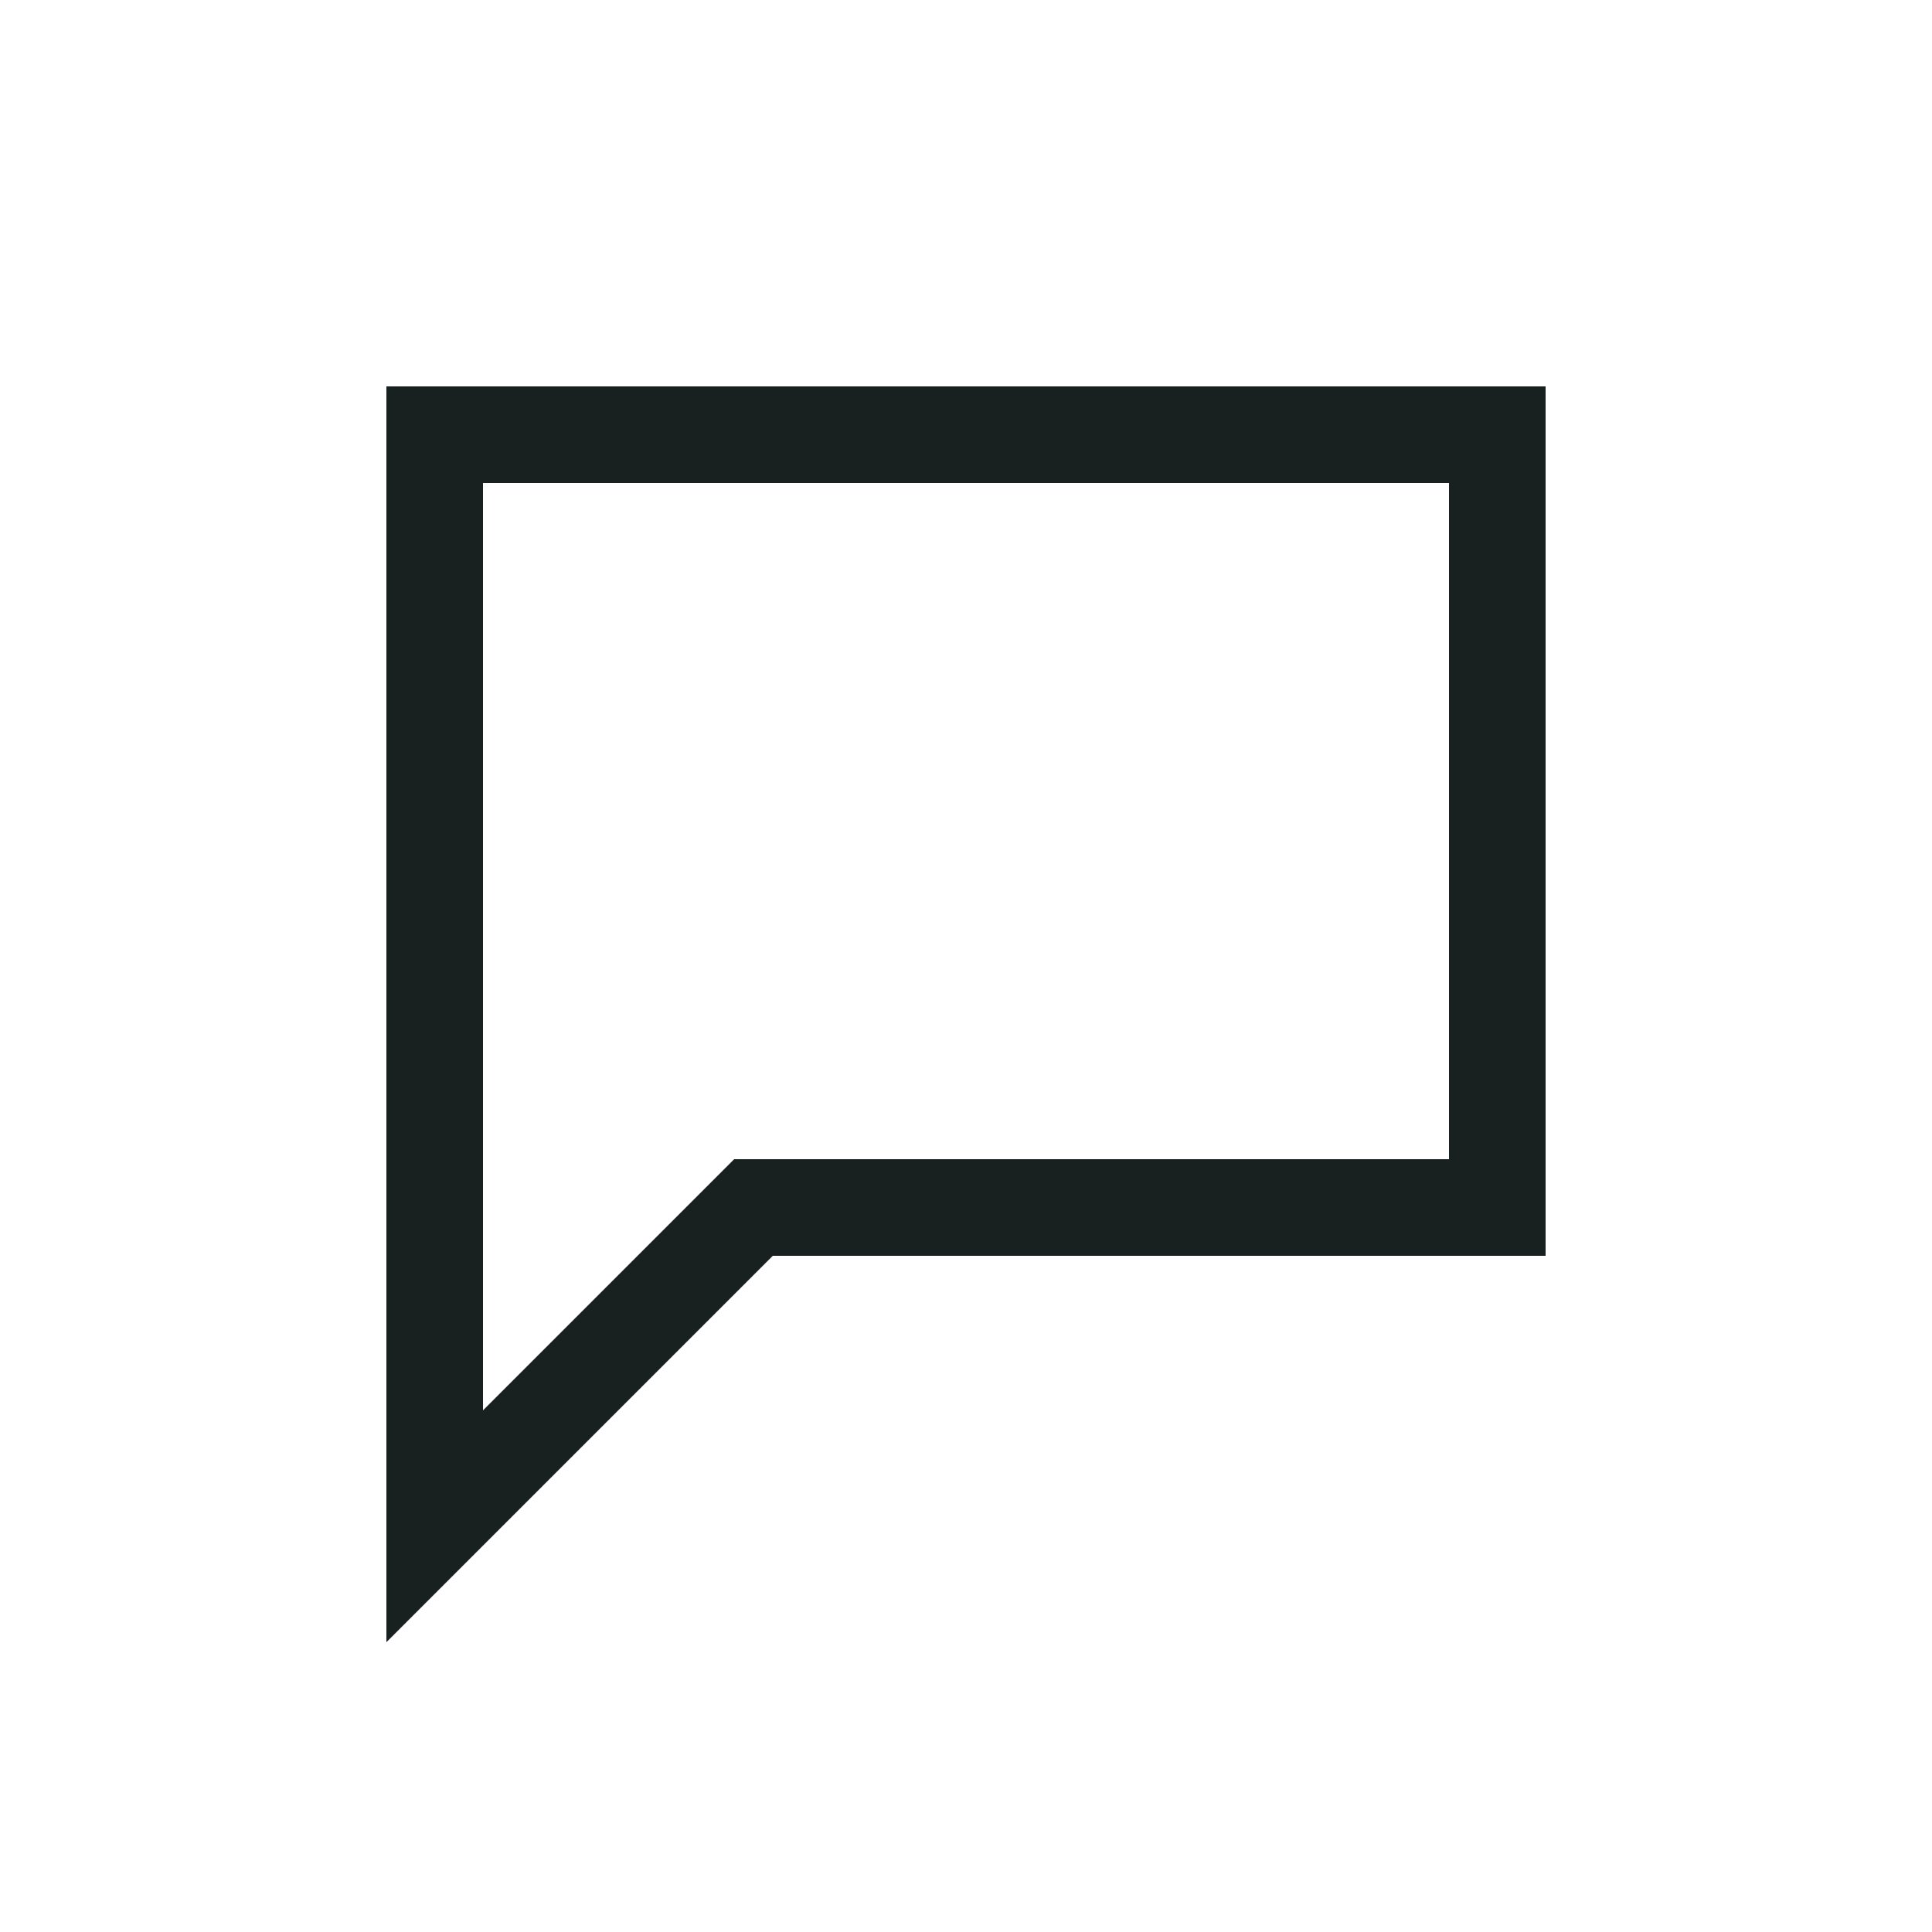
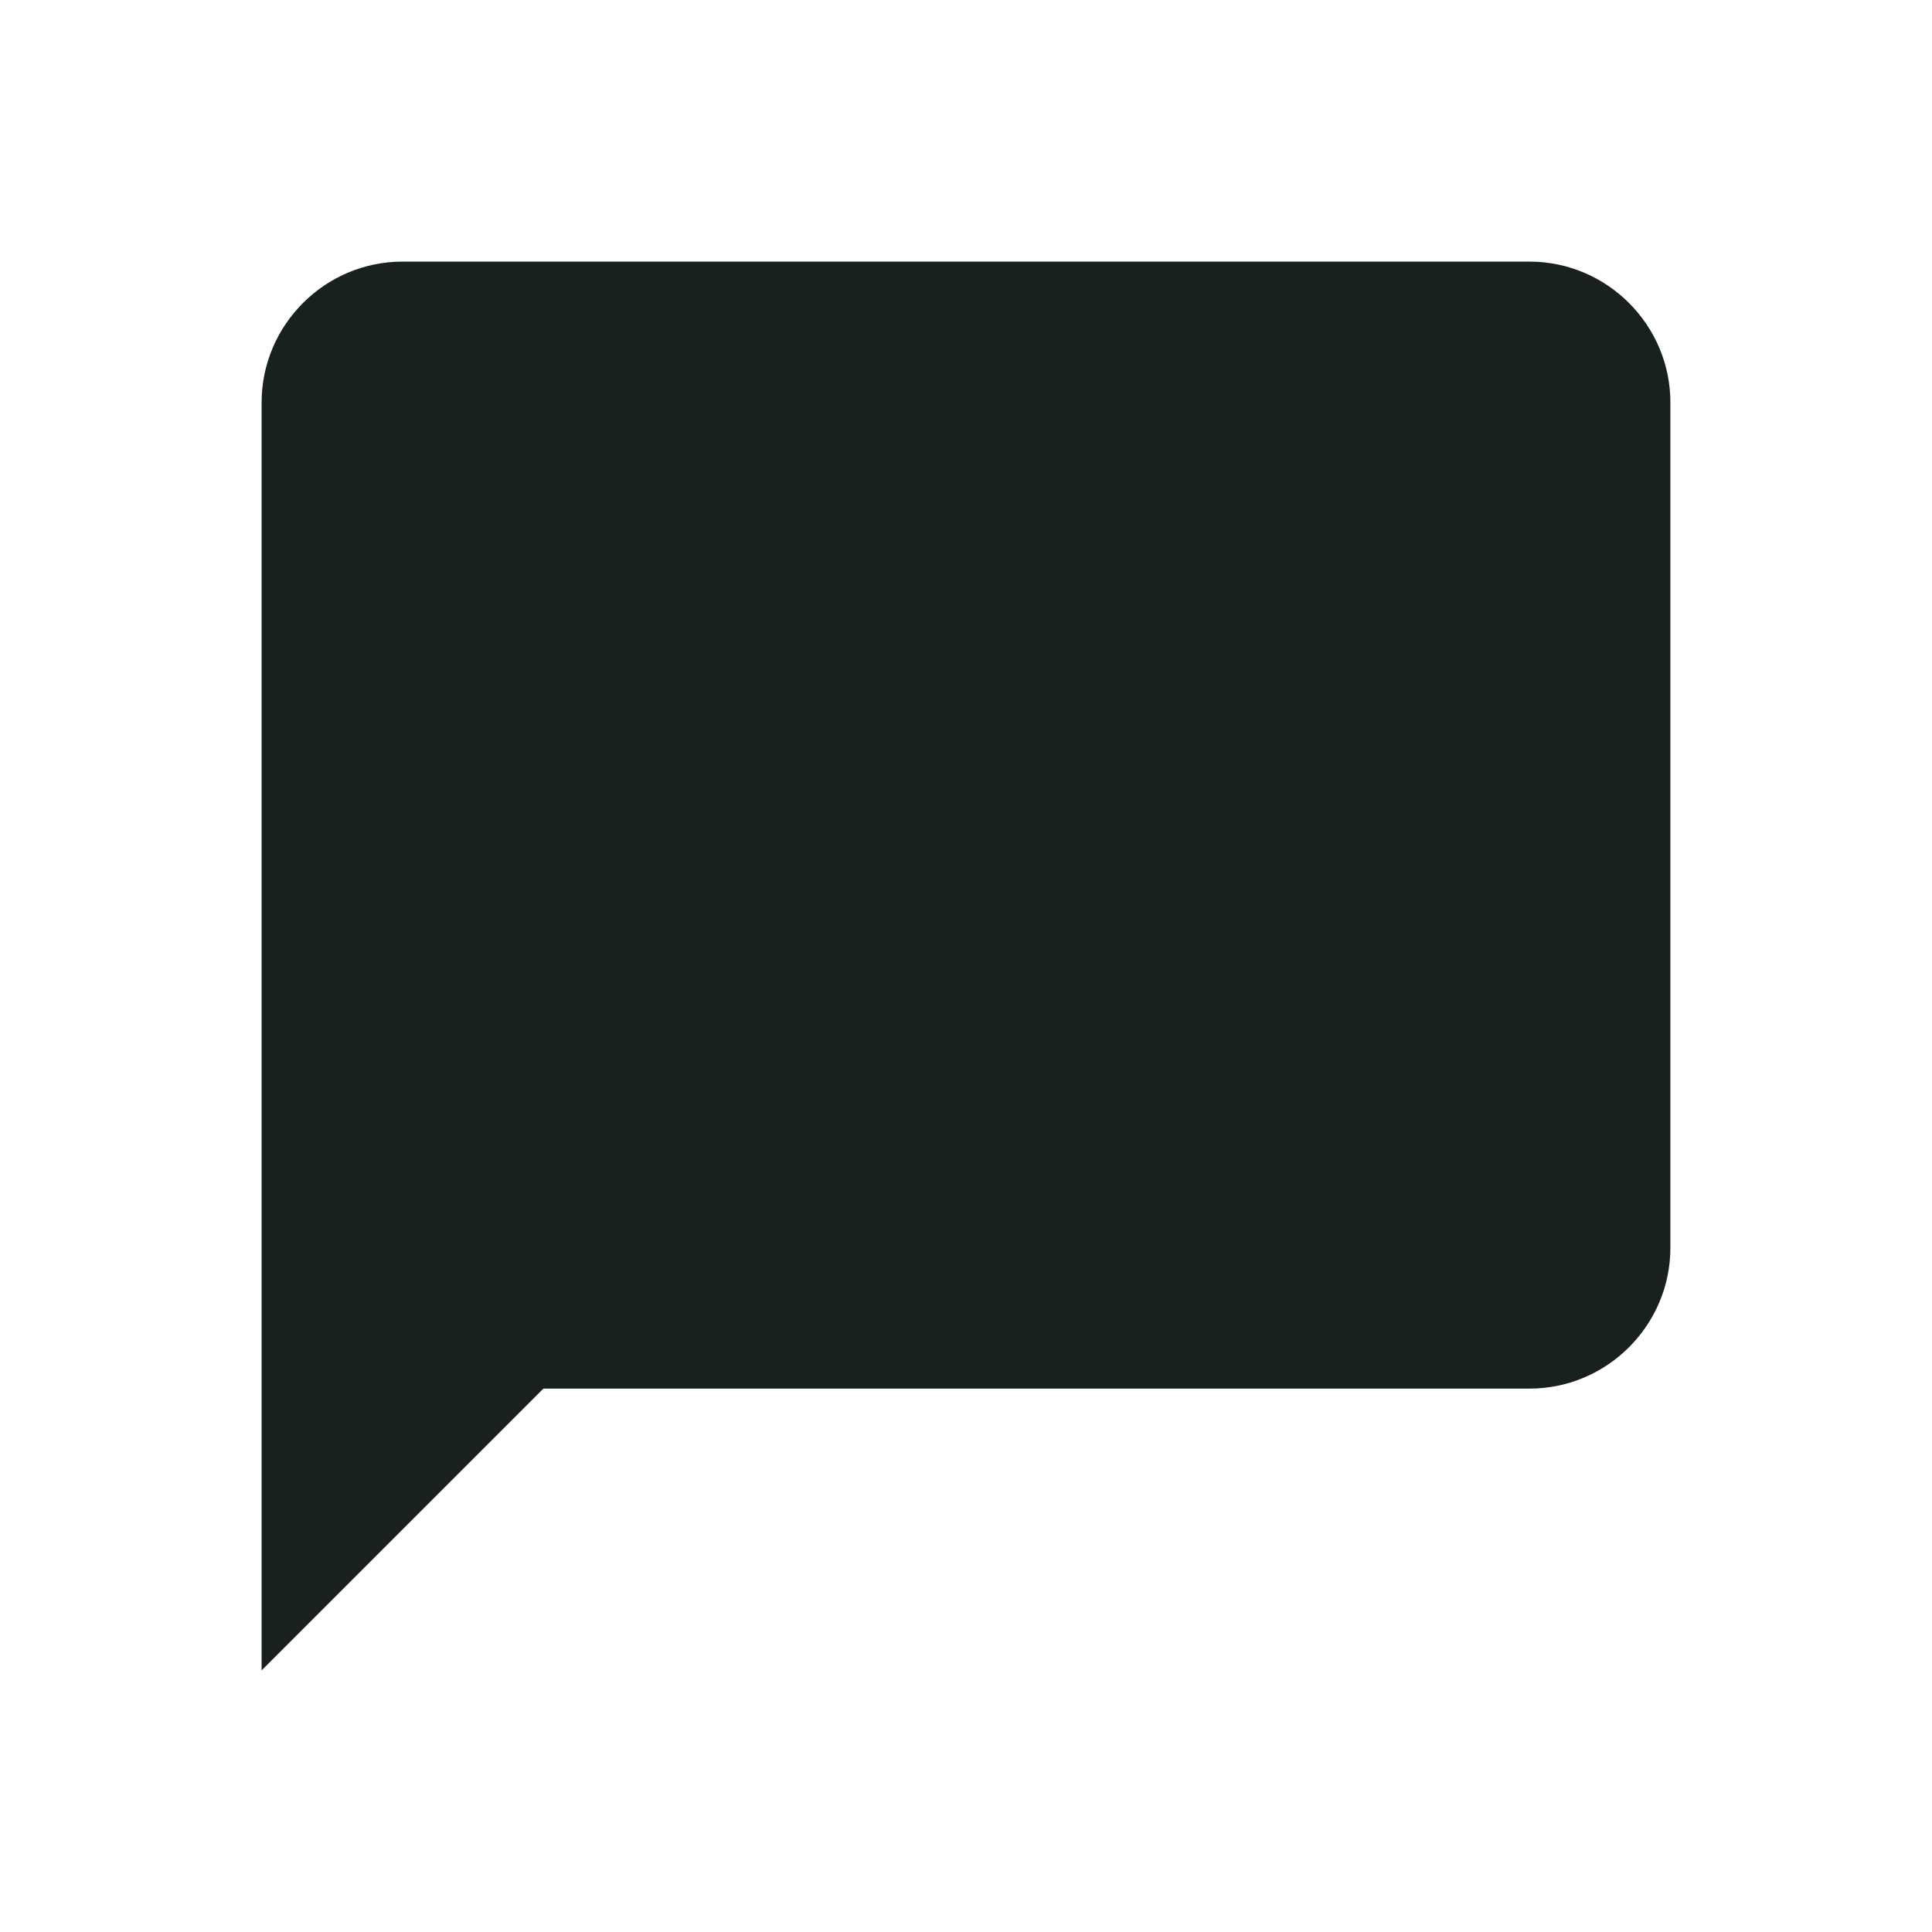
<svg xmlns="http://www.w3.org/2000/svg" width="32" height="32" viewBox="0 0 32 32" fill="none">
-   <path d="M24 8H8V23.36L12.16 19.2H24V8ZM25.6 6.4V20.8H12.8L6.4 27.2V6.4H25.6Z" fill="#182020" />
+   <path d="M25.333 4.333H6.667C5.383 4.333 4.333 5.383 4.333 6.667V27.667L9 23H25.333C26.617 23 27.667 21.95 27.667 20.667V6.667C27.667 5.383 26.617 4.333 25.333 4.333Z" fill="#182020" />
</svg>
